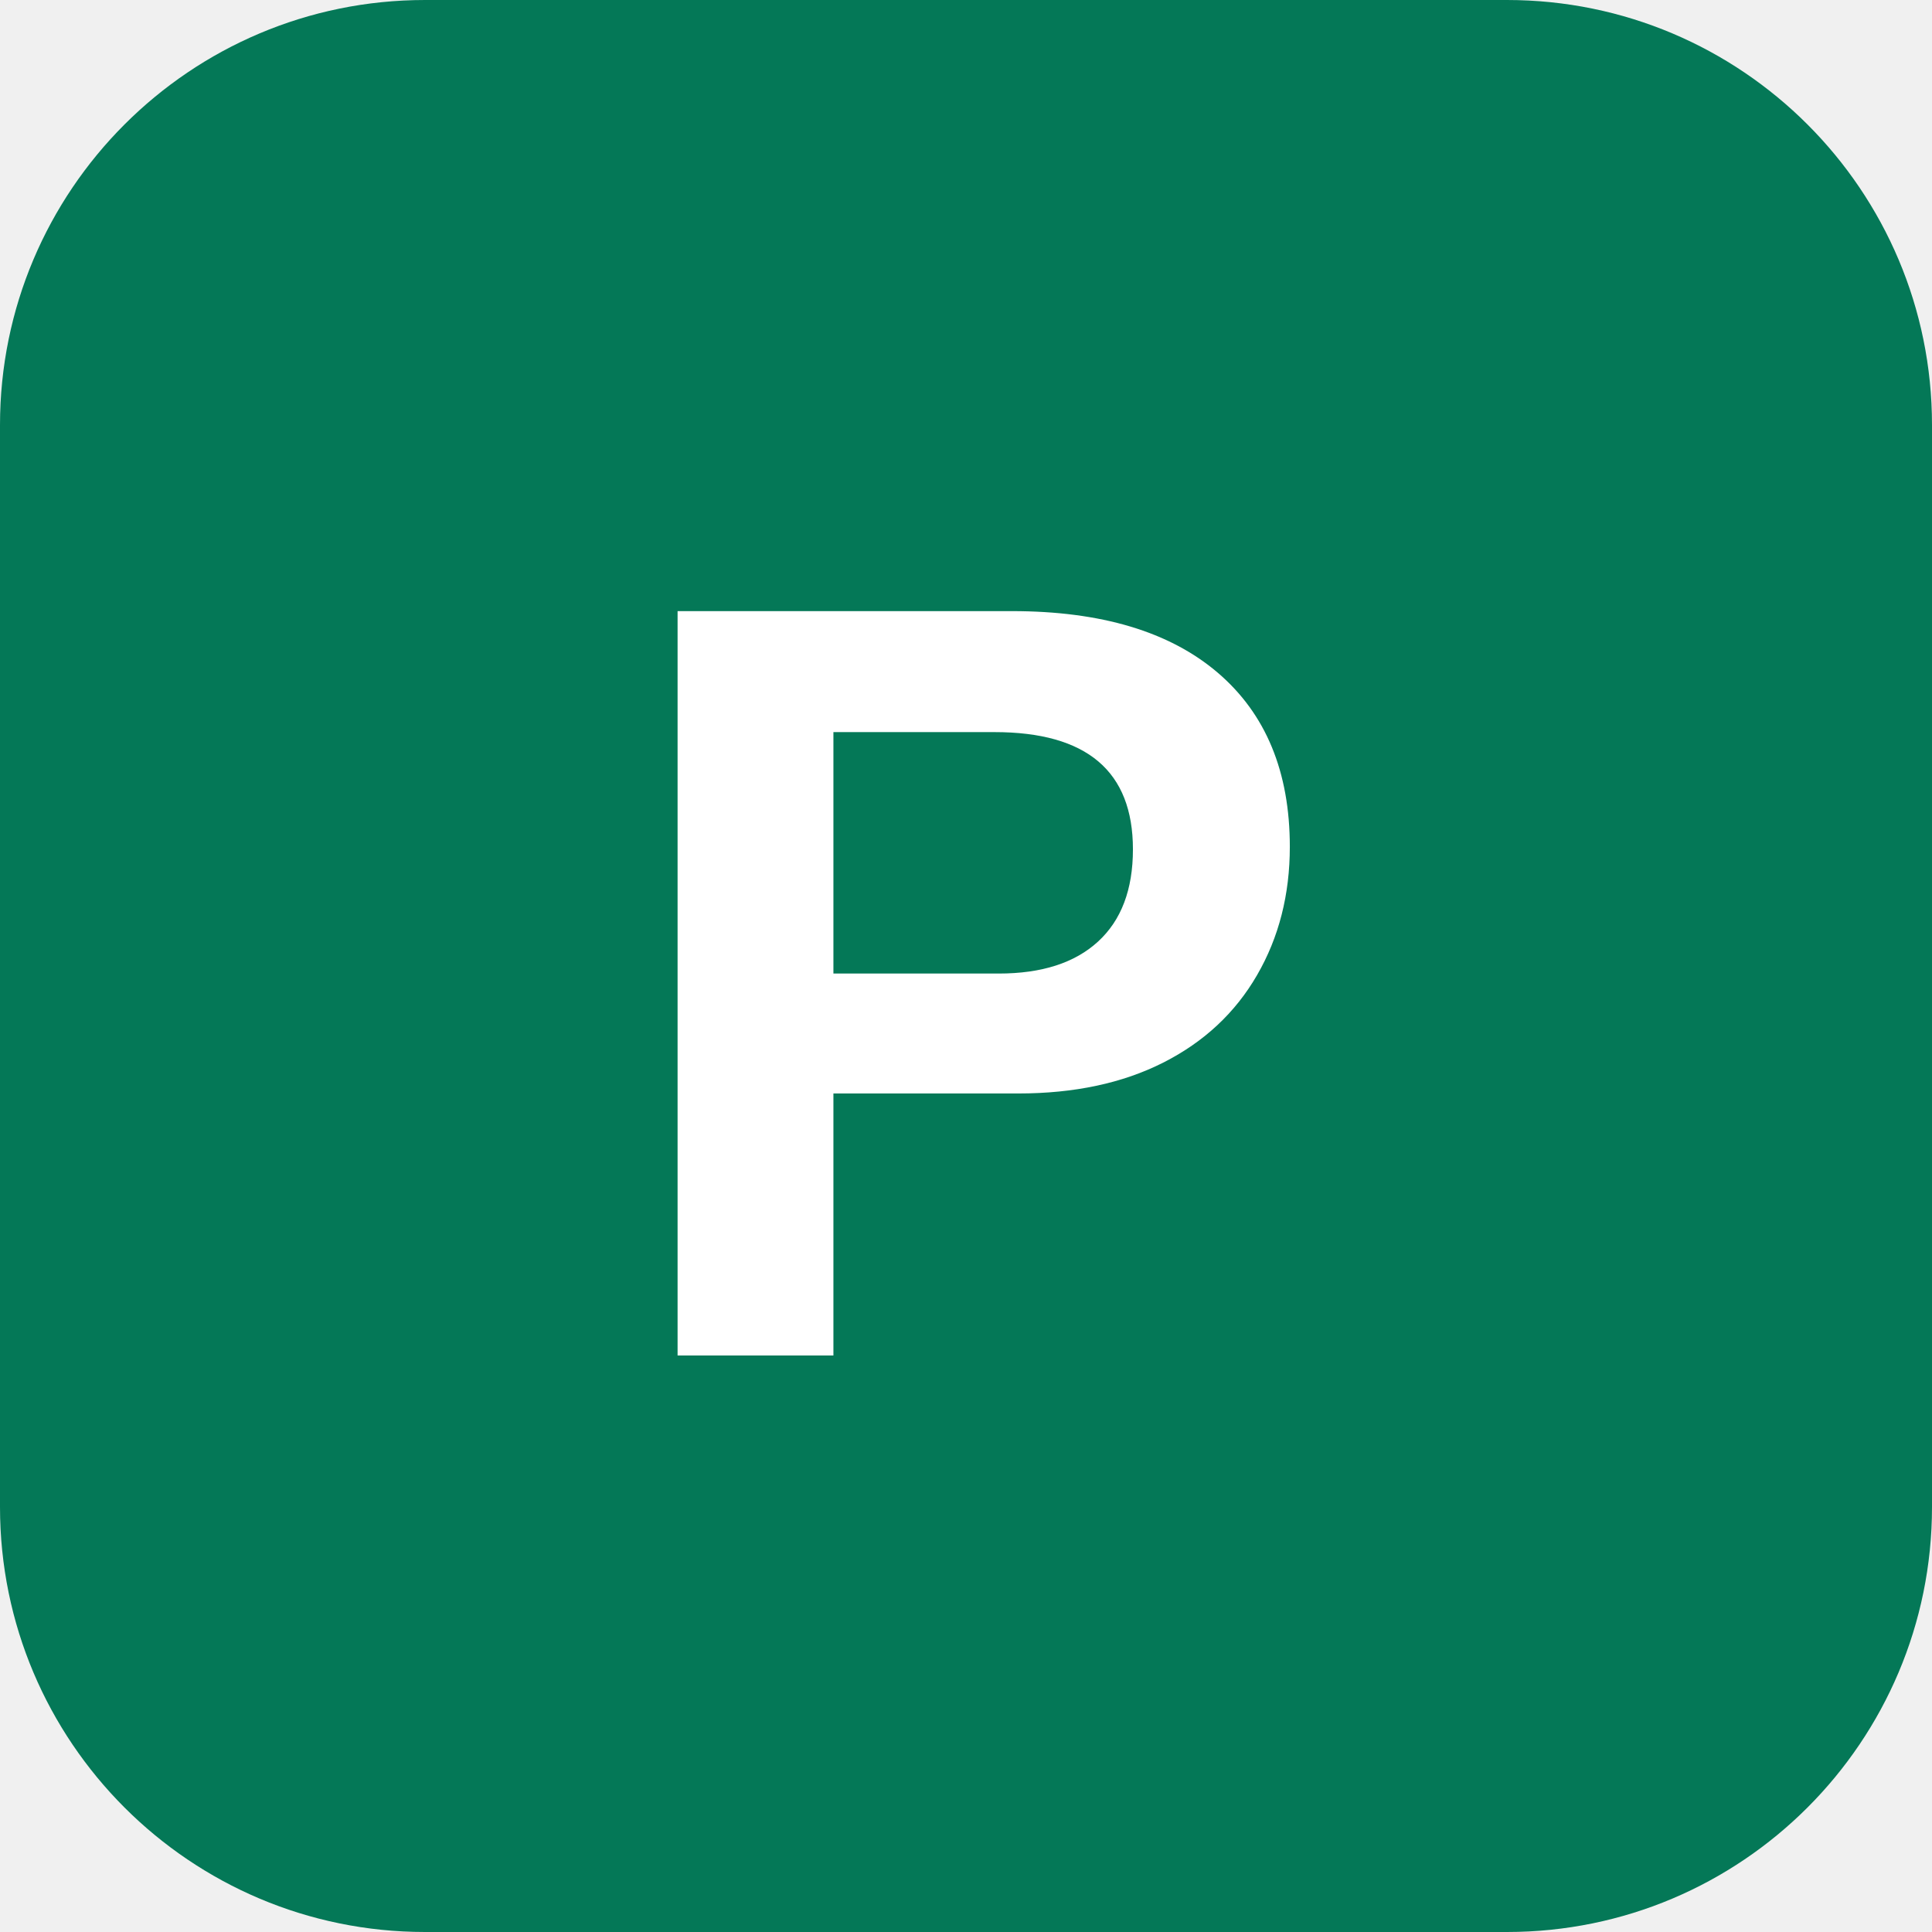
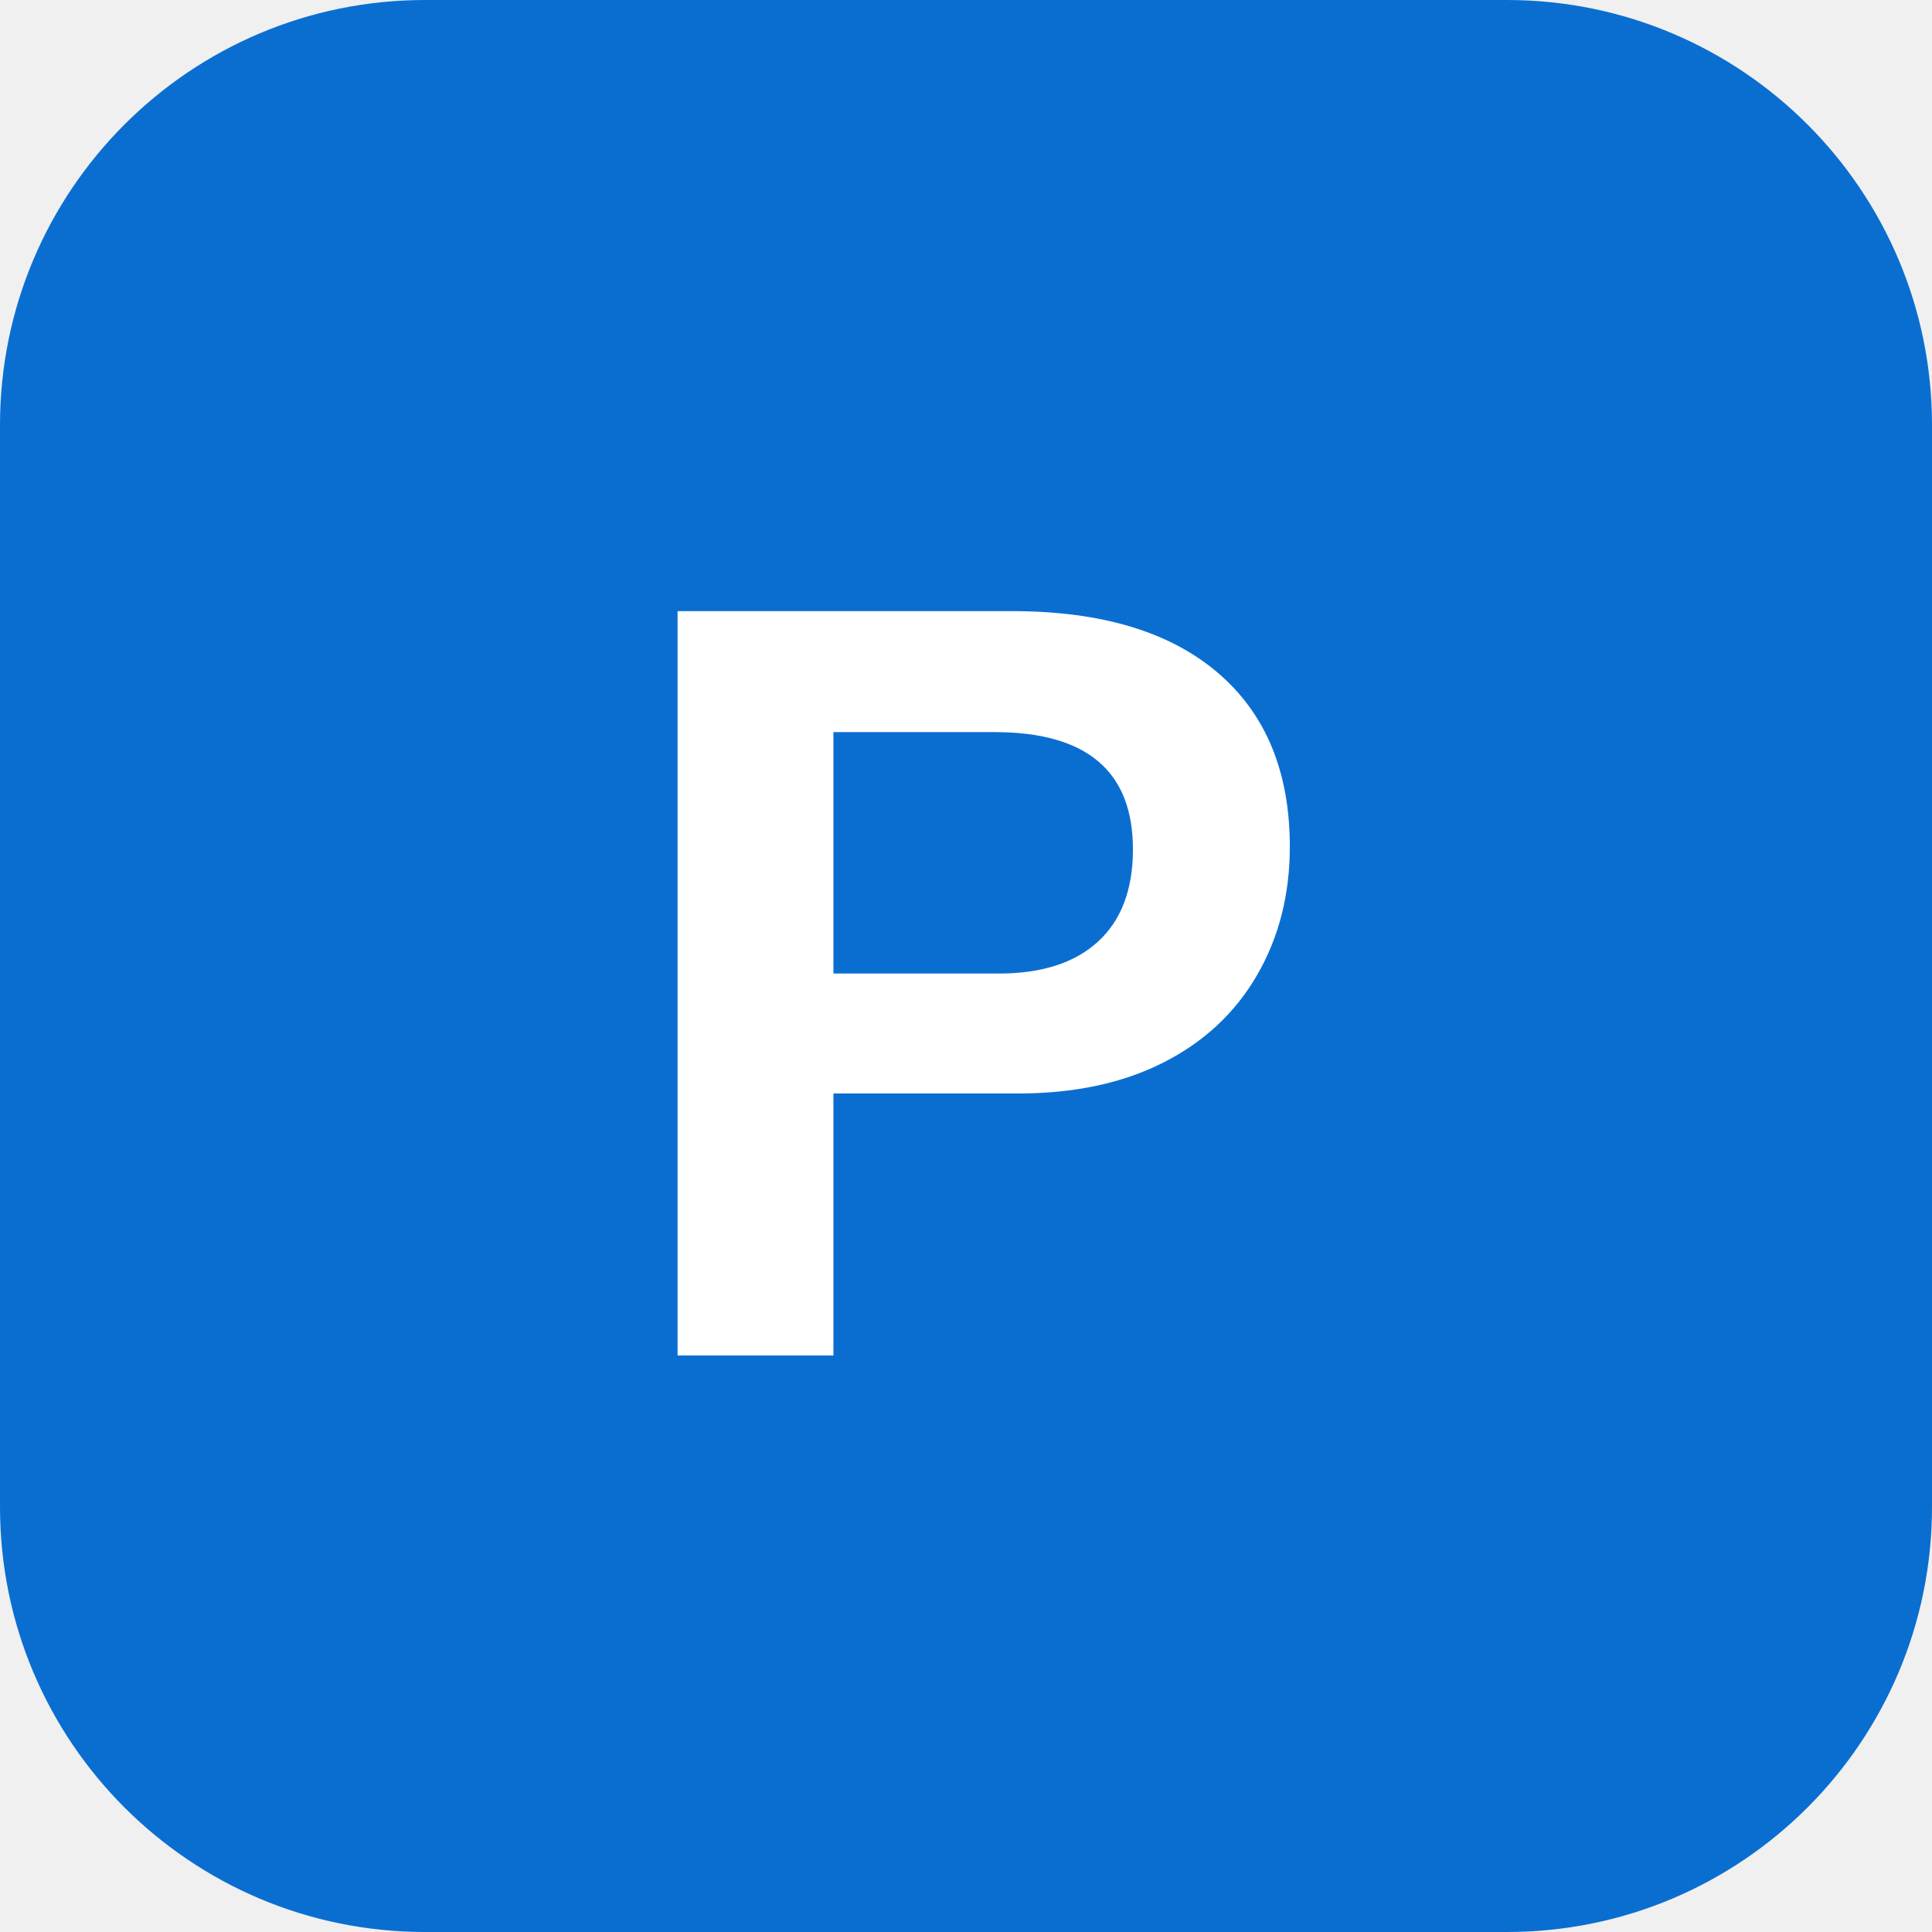
<svg xmlns="http://www.w3.org/2000/svg" width="512" height="512" viewBox="0 0 512 512">
-   <rect width="512" height="512" rx="112.64" fill="#047857" />
+   <rect width="512" height="512" rx="112.64" fill="#0A6ED1" />
  <text x="50%" y="50%" dy="0.36em" text-anchor="middle" fill="#FFFFFF" font-family="Geist, 'Segoe UI', Arial, sans-serif" font-weight="700" font-size="286.72">P</text>
</svg>
